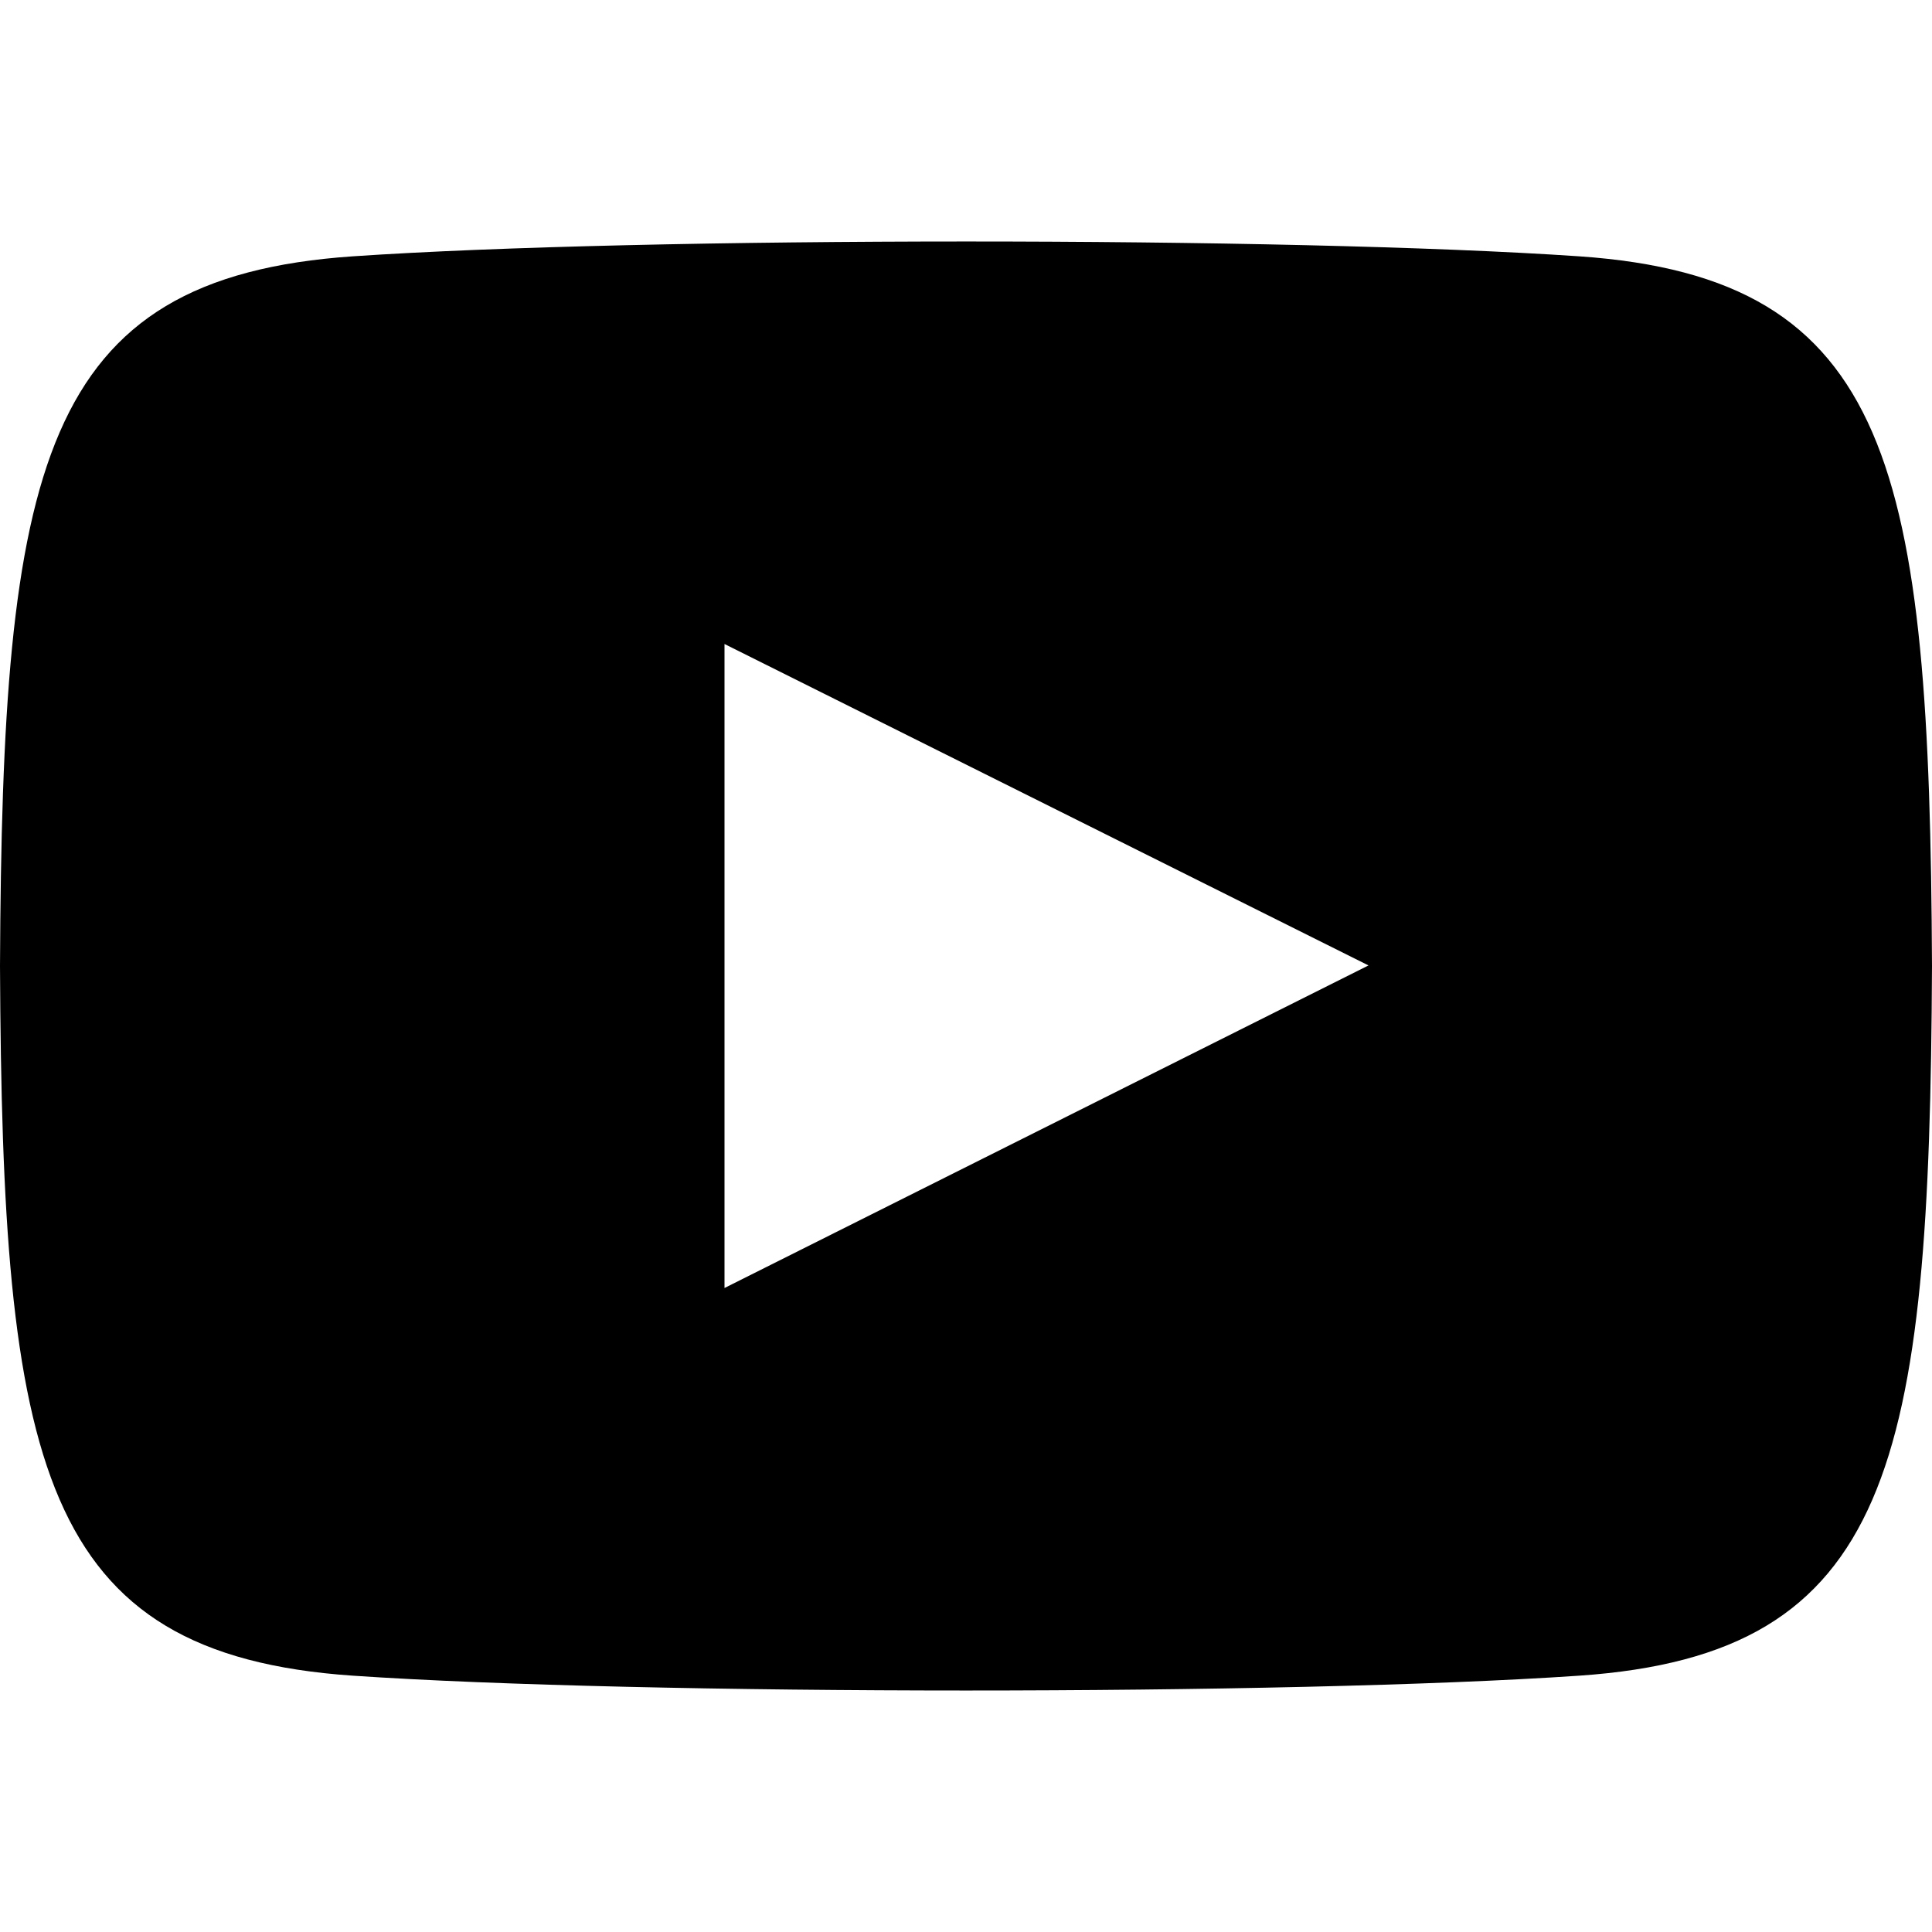
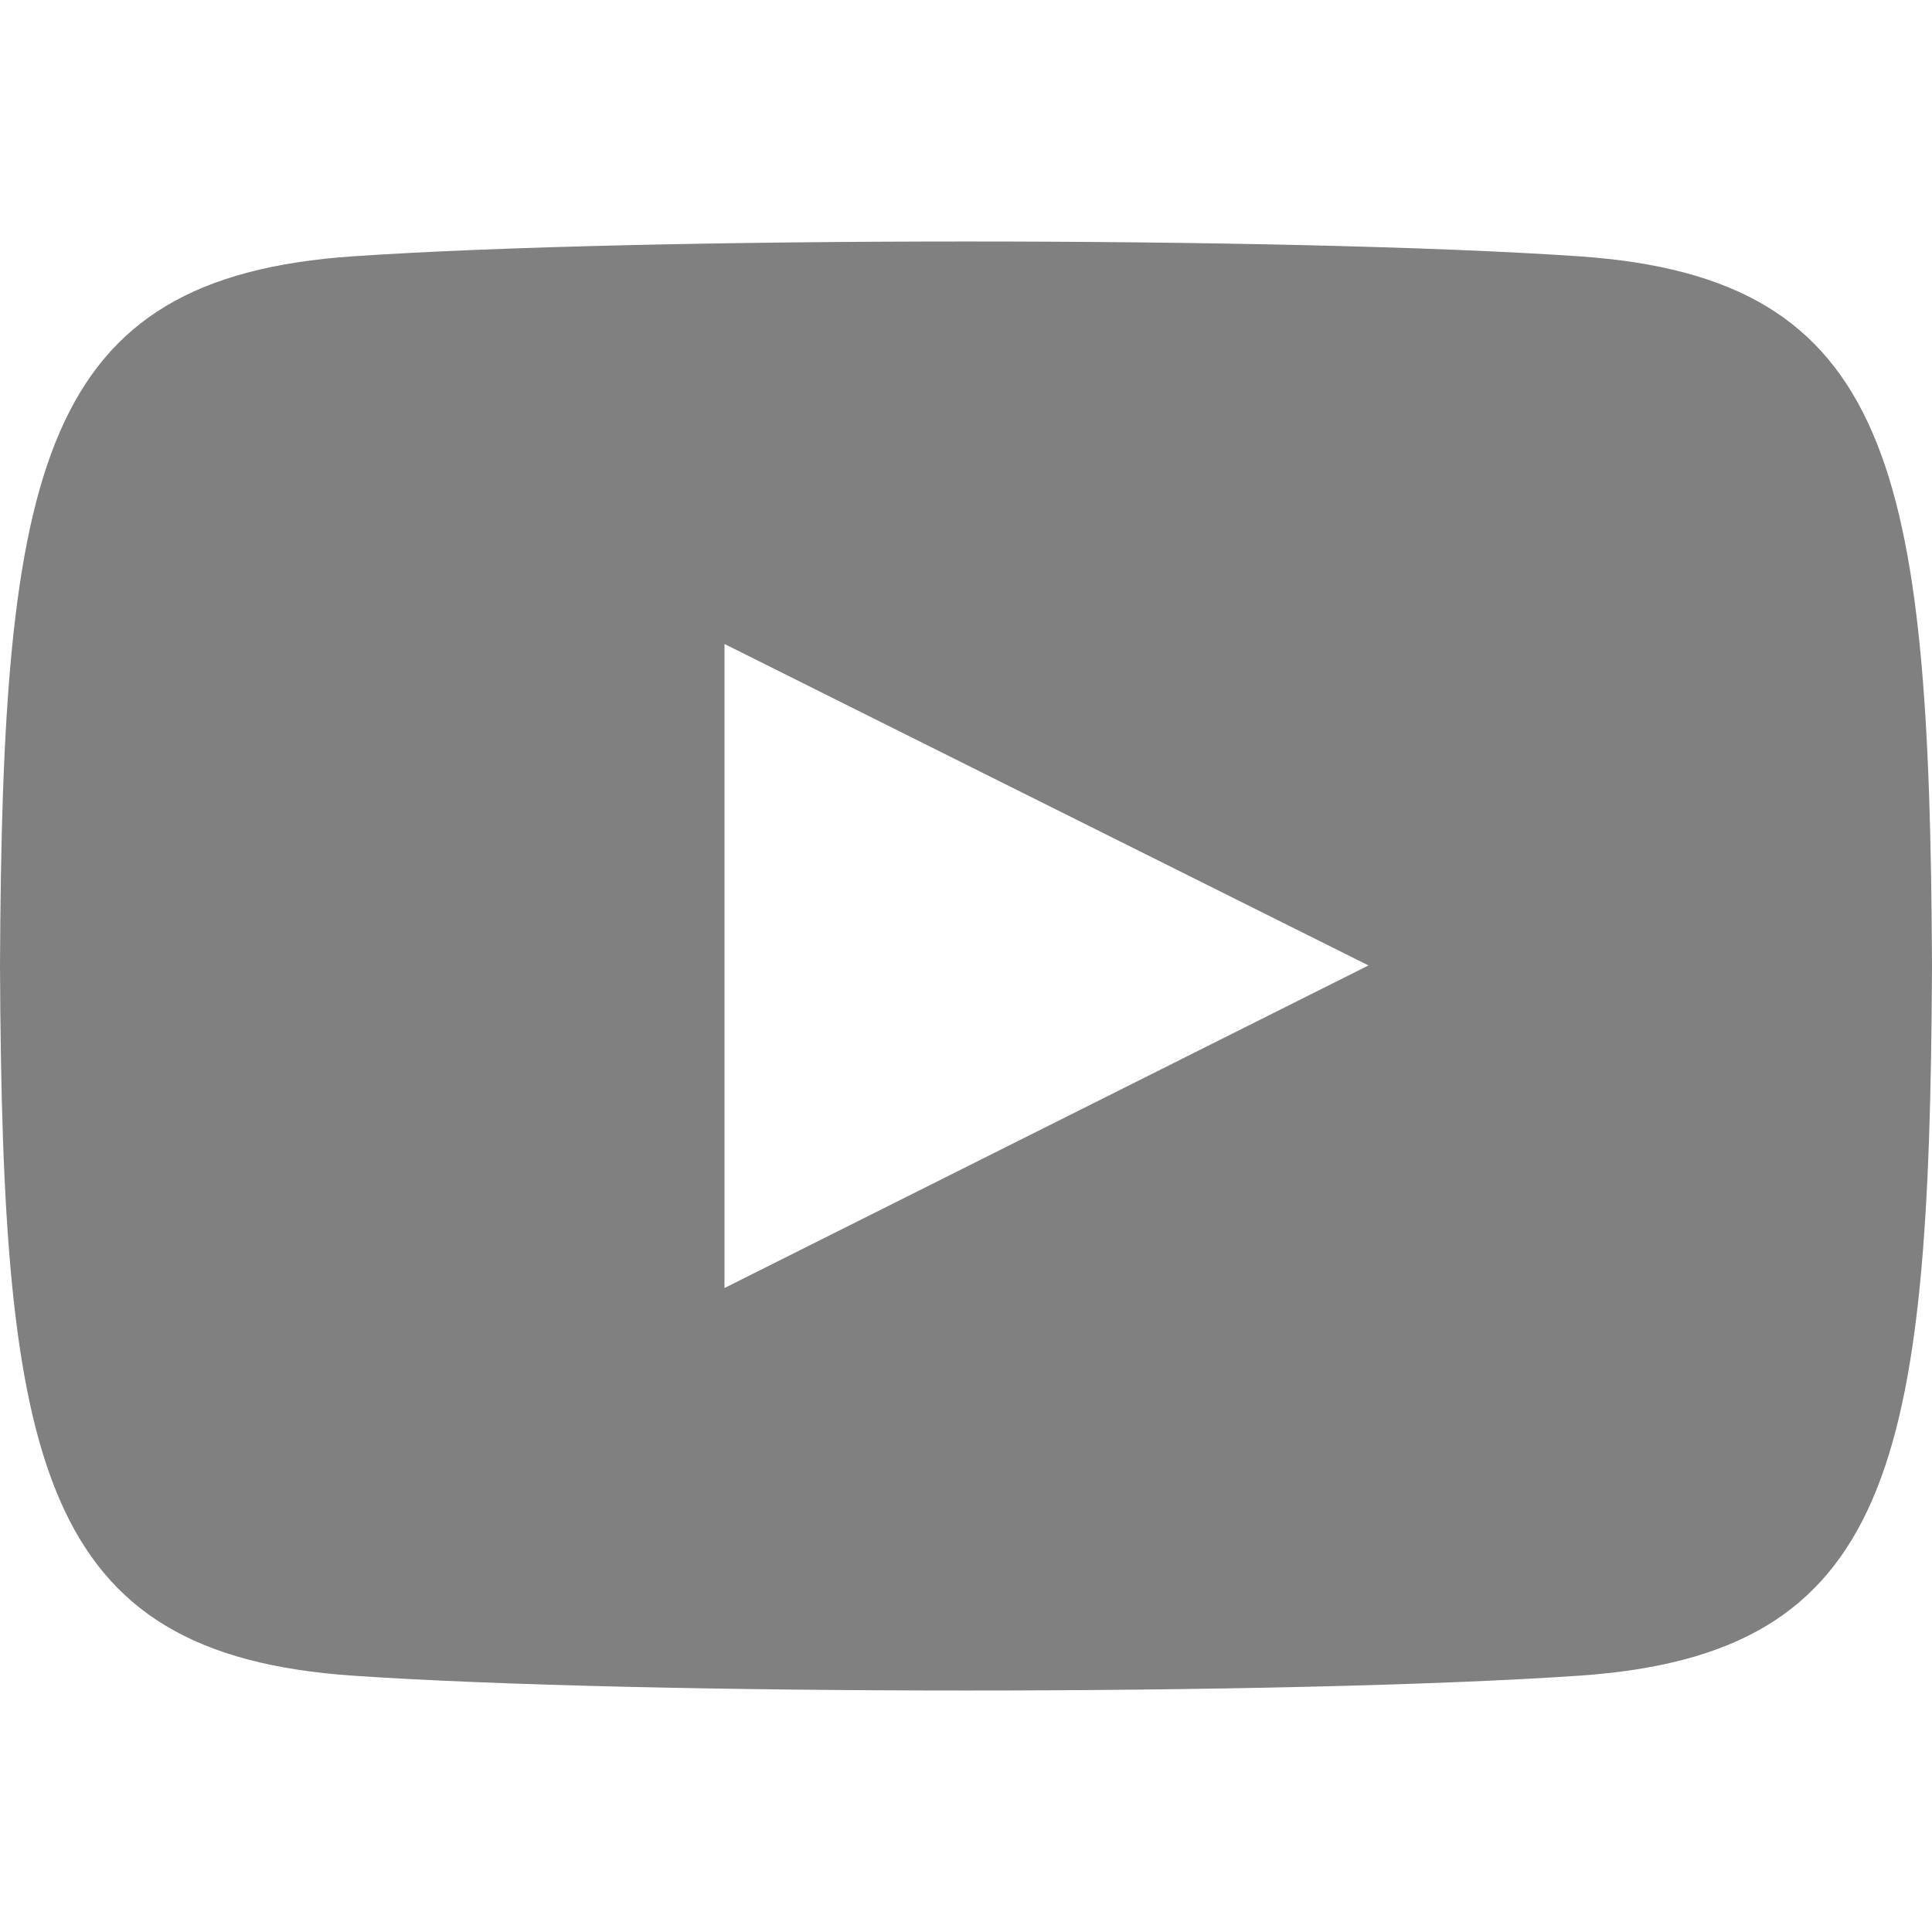
- <svg xmlns="http://www.w3.org/2000/svg" width="24" height="24" viewBox="0 0 24 24">
+ <svg xmlns="http://www.w3.org/2000/svg" width="24" height="24" viewBox="0 0 24 24" fill="grey">
  <path d="M19.615 3.184c-3.604-.246-11.631-.245-15.23 0-3.897.266-4.356 2.62-4.385 8.816.029 6.185.484 8.549 4.385 8.816 3.6.245 11.626.246 15.23 0 3.897-.266 4.356-2.62 4.385-8.816-.029-6.185-.484-8.549-4.385-8.816zm-10.615 12.816v-8l8 3.993-8 4.007z" />
</svg>
